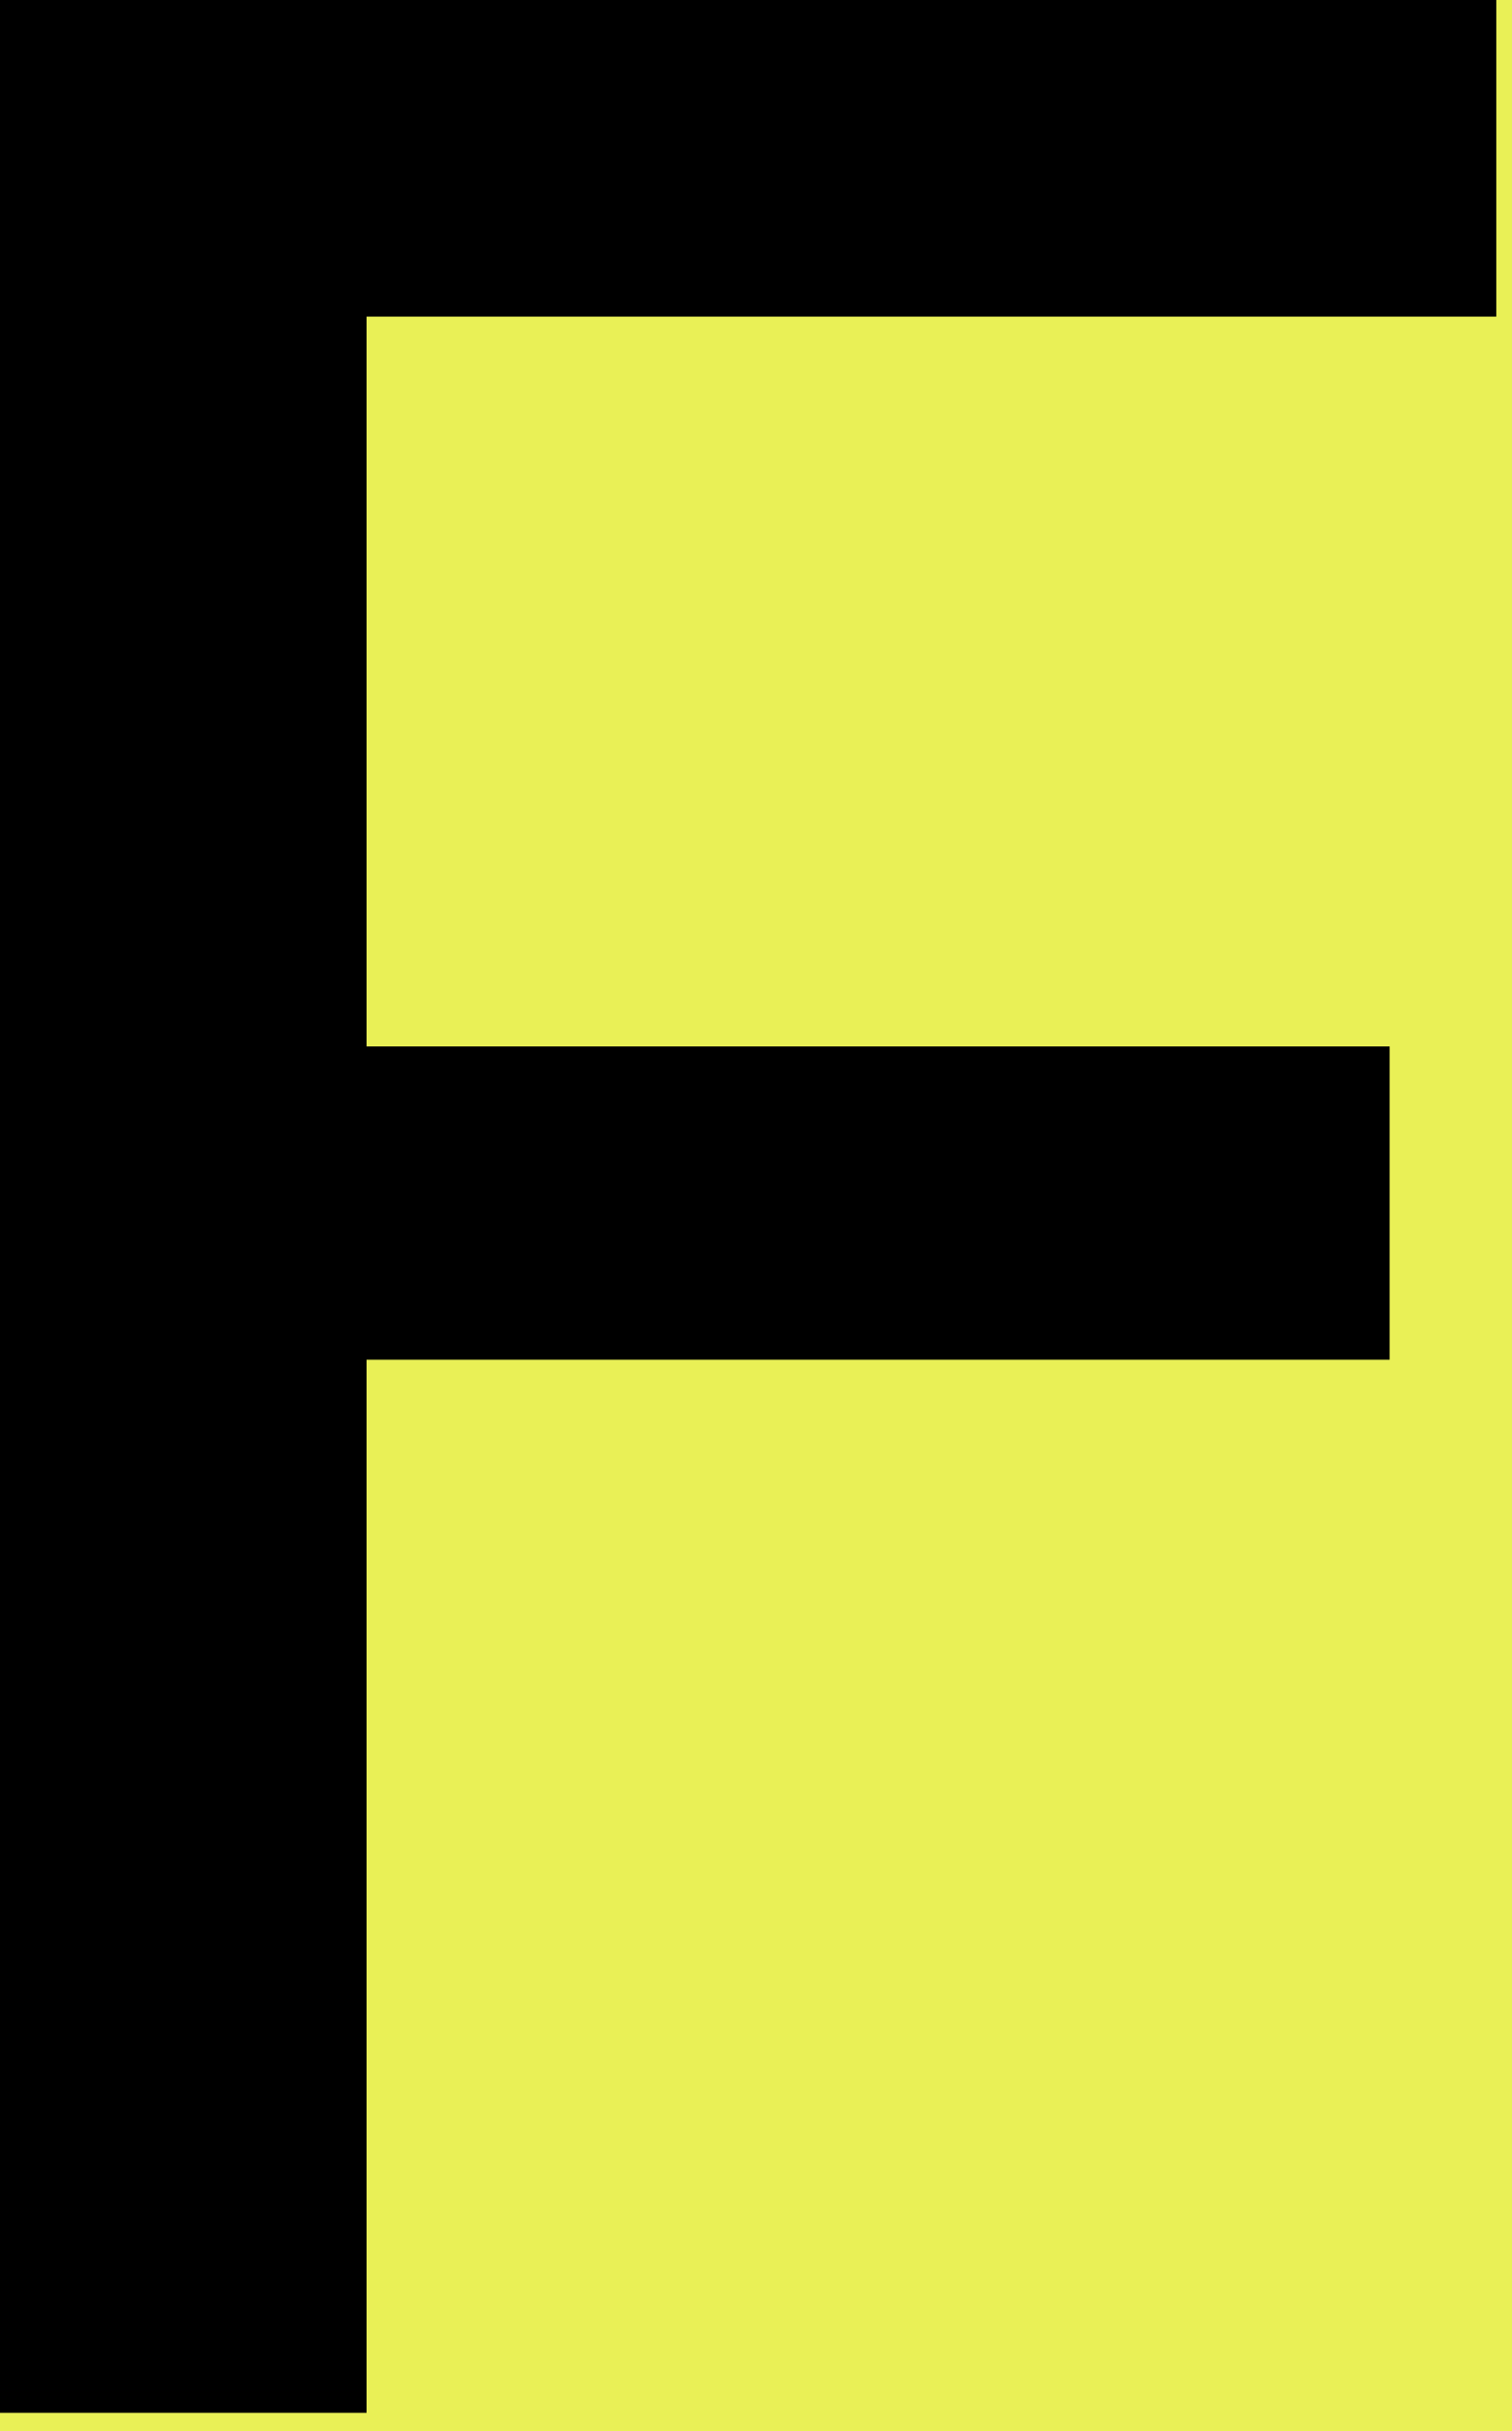
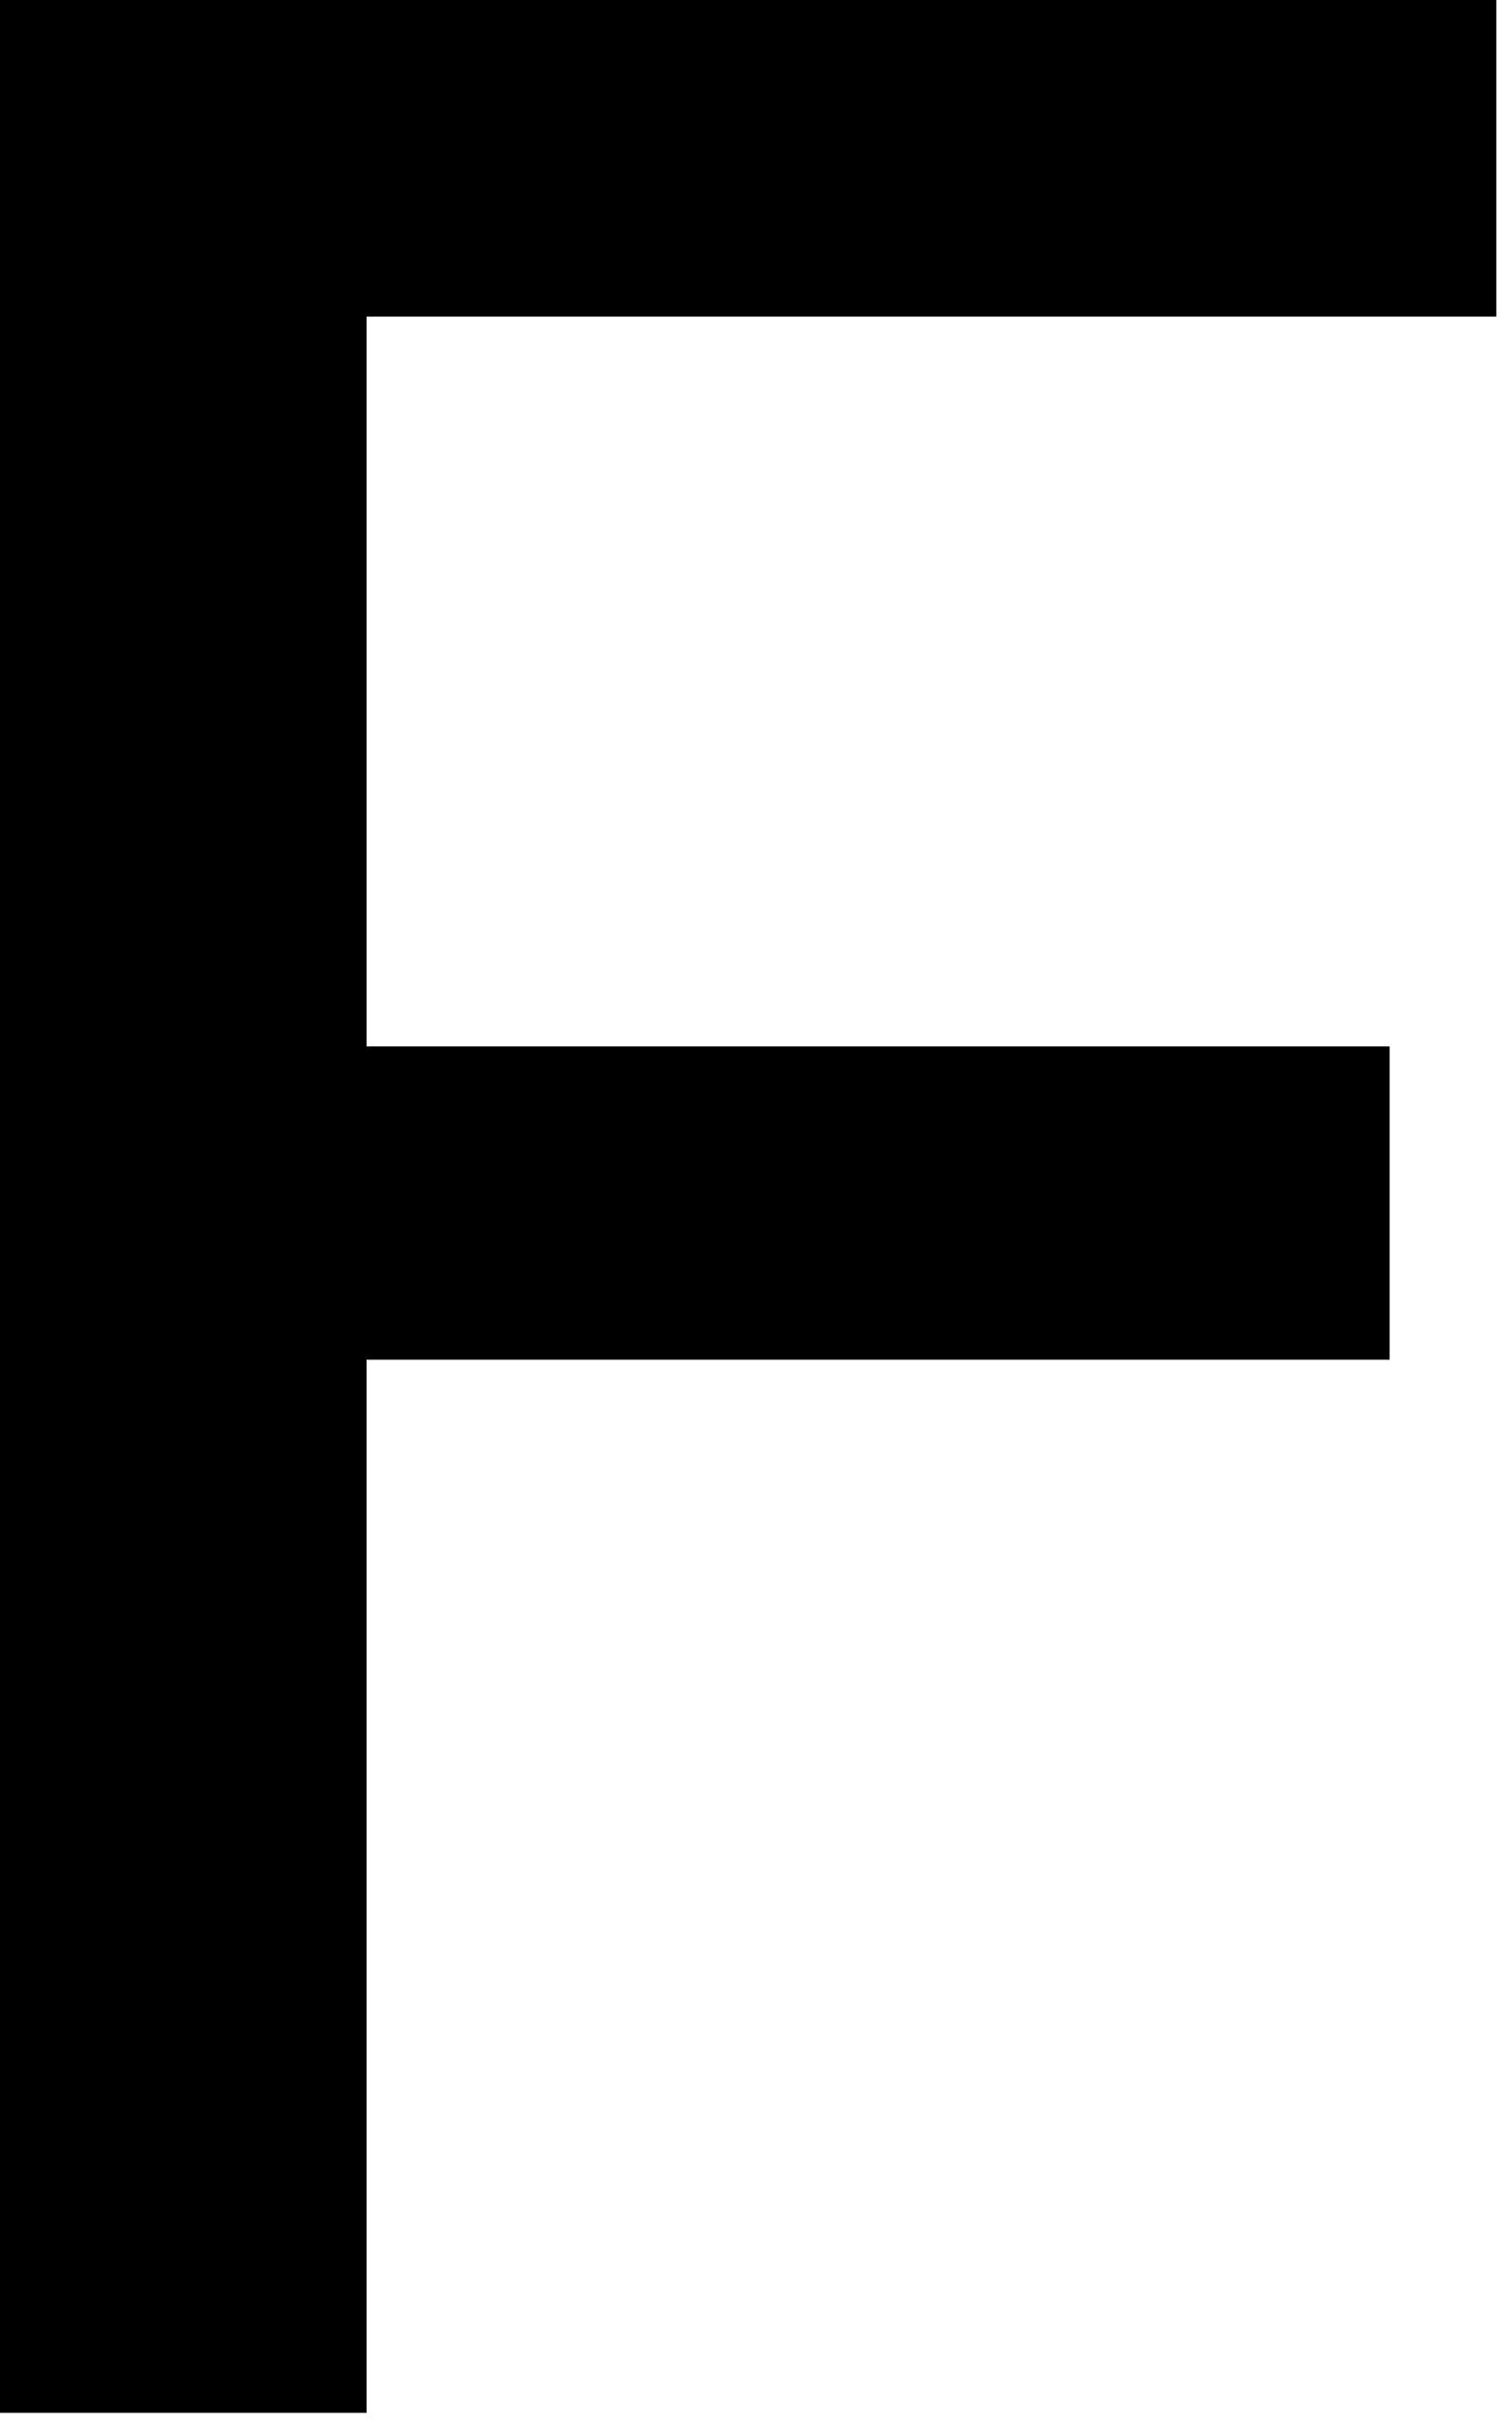
<svg xmlns="http://www.w3.org/2000/svg" width="74" height="119" viewBox="0 0 74 119" fill="none">
-   <rect width="74" height="119" fill="#F5F5F5" style="fill:#F5F5F5;fill:color(display-p3 0.961 0.961 0.961);fill-opacity:1;" />
  <g id="ë©ì¸íì´ì§">
-     <rect width="1920" height="1080" transform="translate(-1195.22 -455.632)" fill="#E9F056" style="fill:#E9F056;fill:color(display-p3 0.914 0.941 0.337);fill-opacity:1;" />
    <g id="Frame 672">
      <path id="Vector" d="M0 118.111V0H73.249V15.498H17.945V51.225H68.028V66.56H17.945V118.111H0Z" fill="black" style="fill:black;fill-opacity:1;" />
    </g>
  </g>
</svg>
